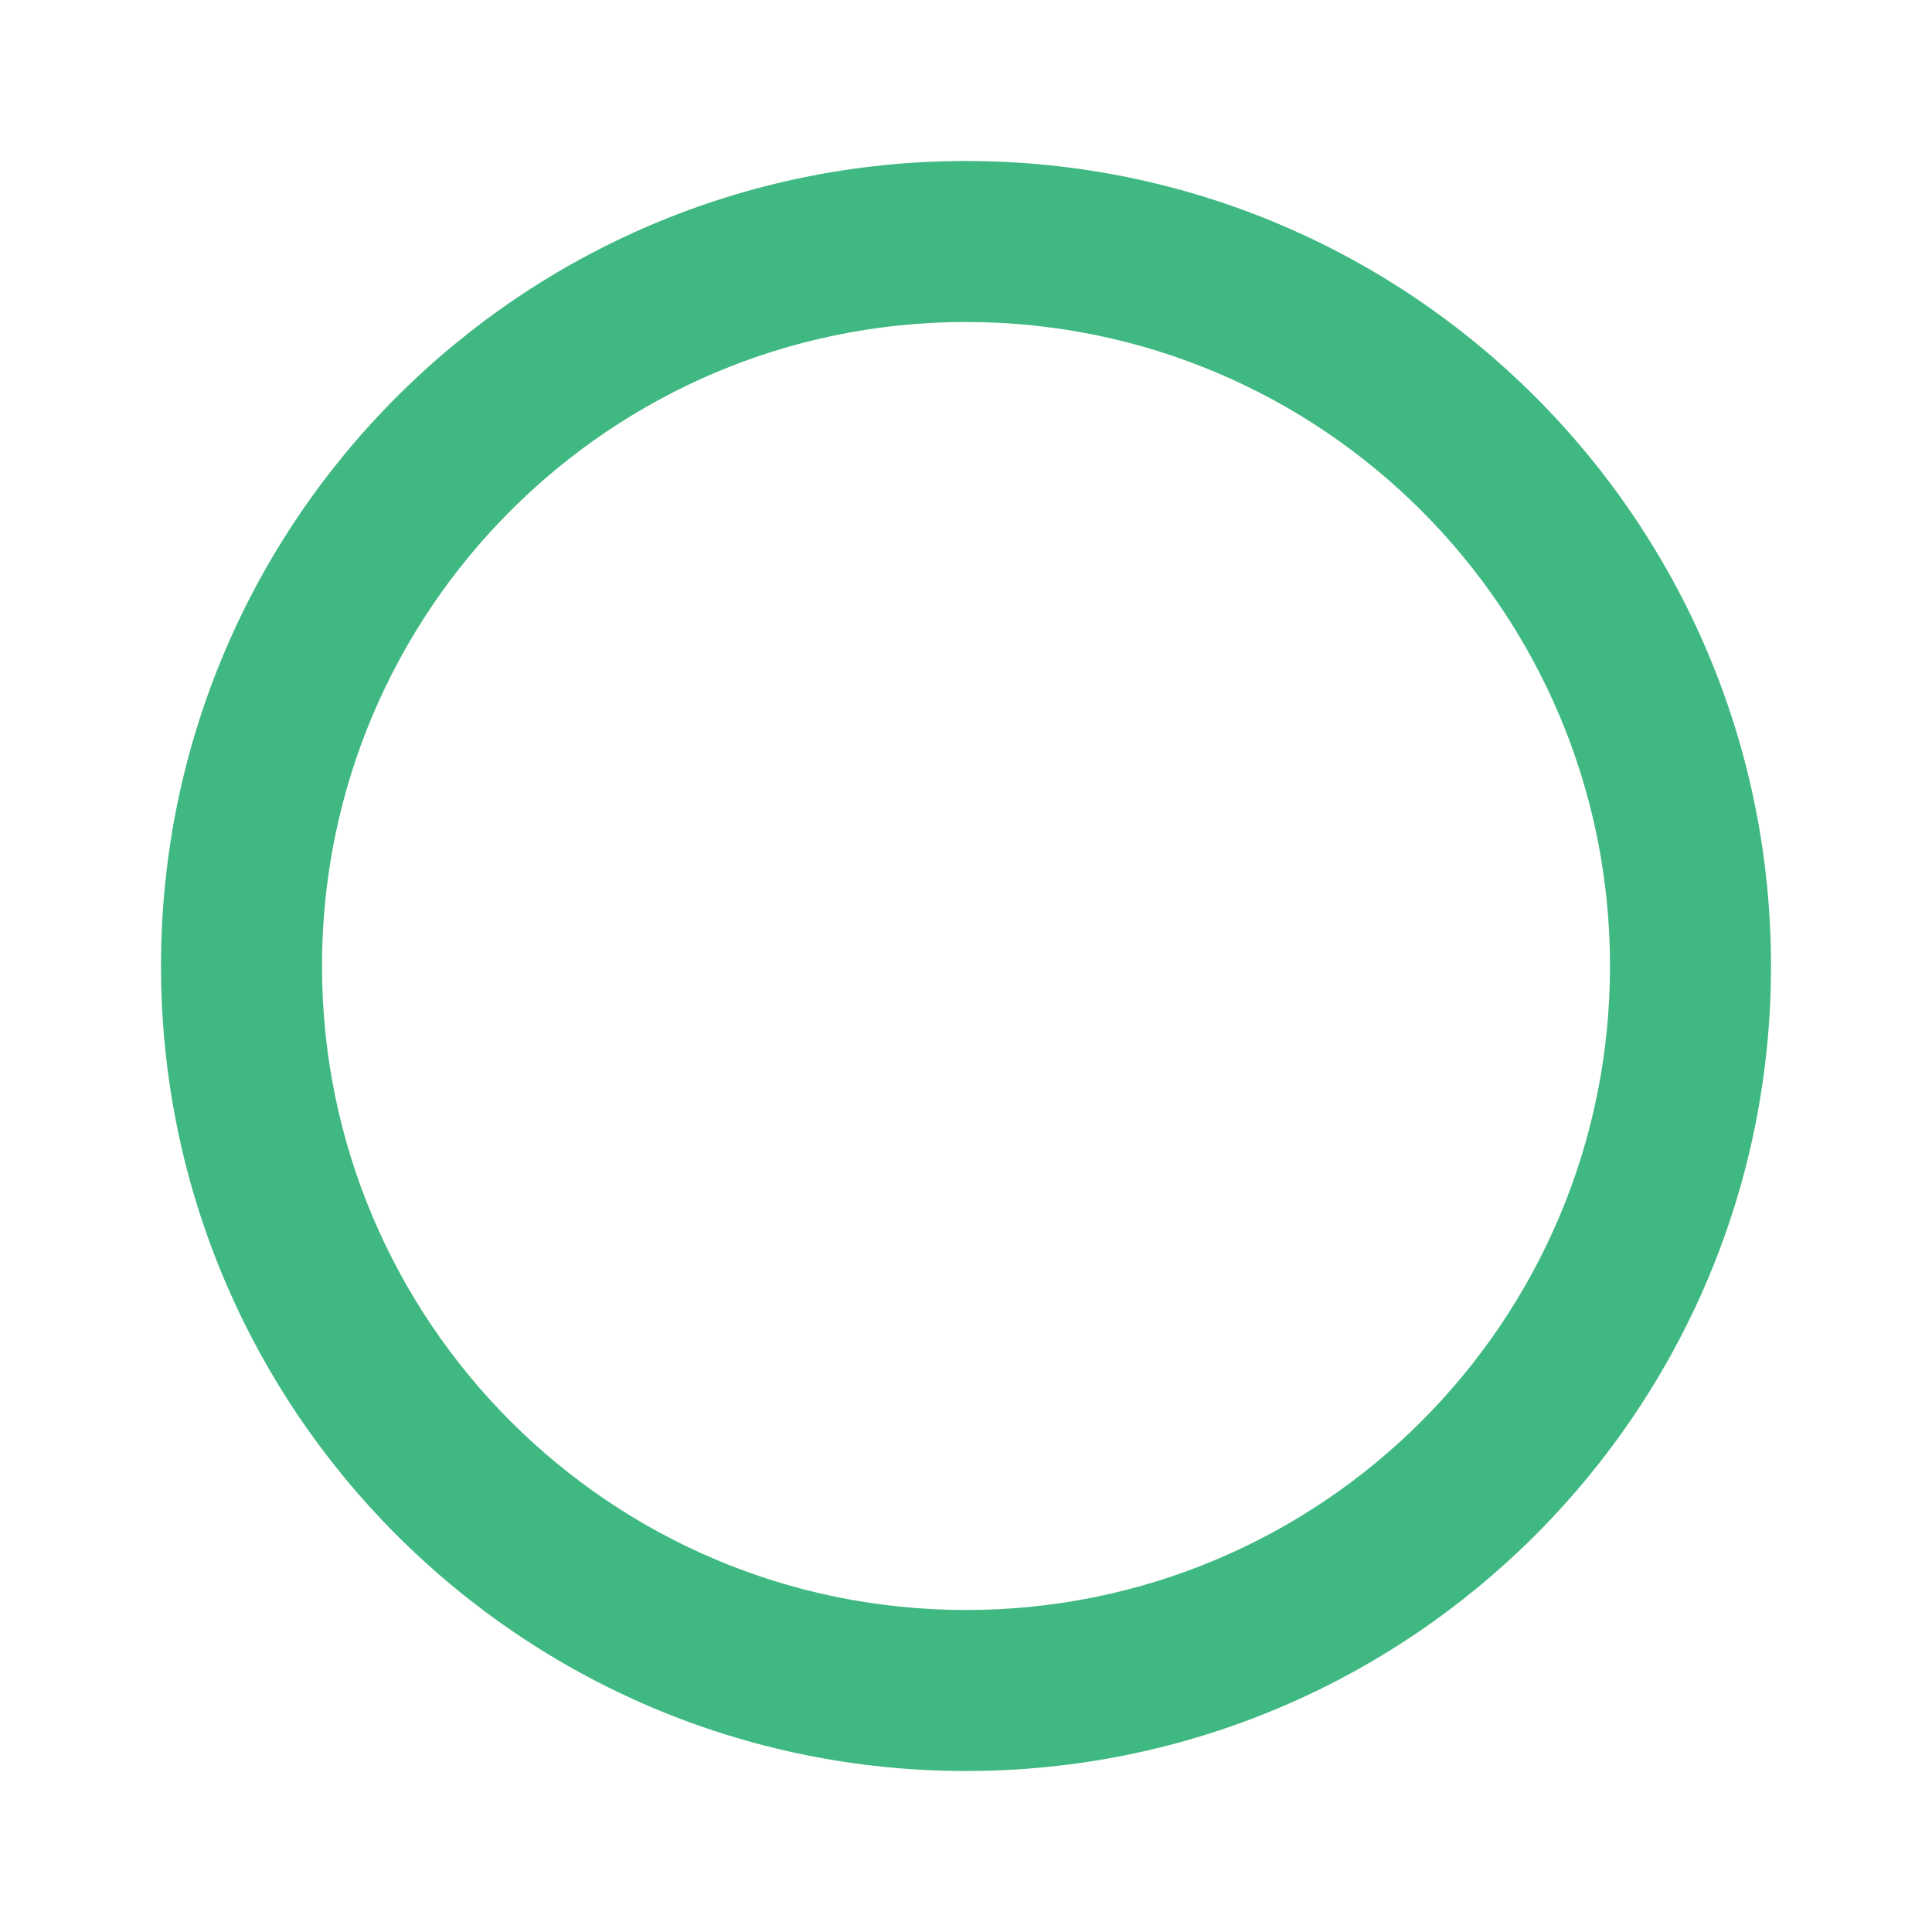
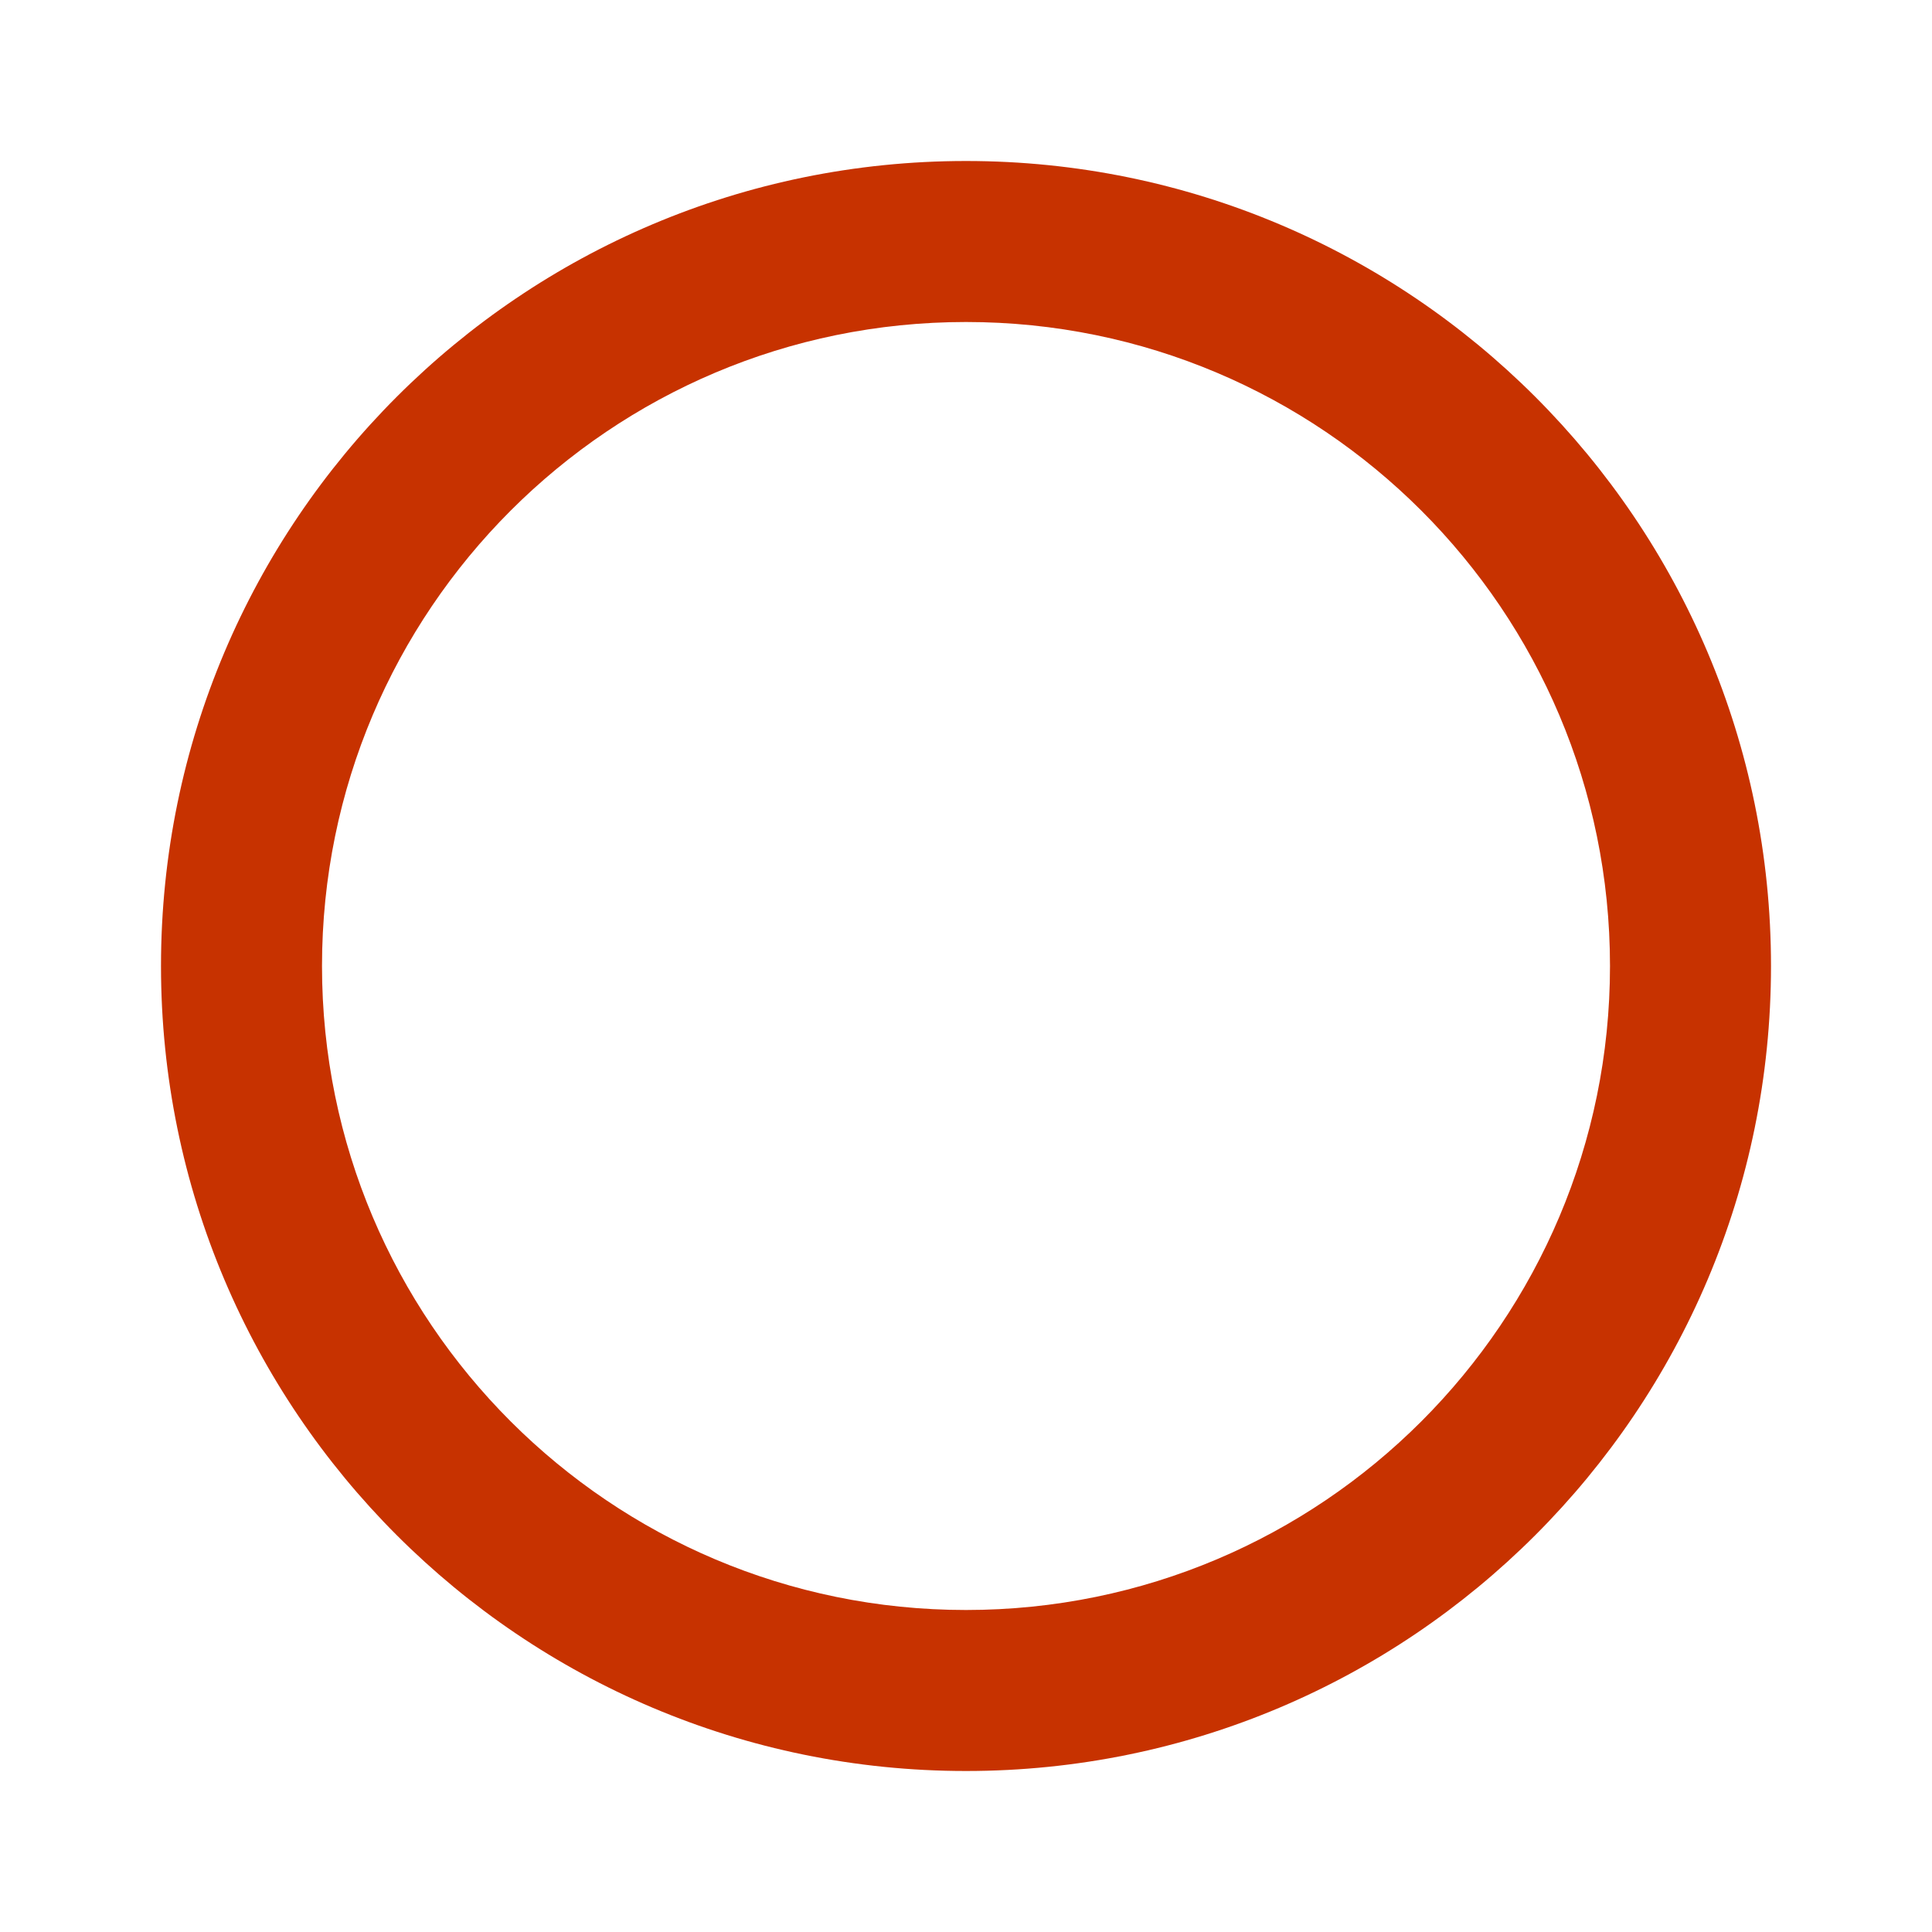
- <svg xmlns="http://www.w3.org/2000/svg" viewBox="0 0 24 24" fill="#40b882">
+ <svg xmlns="http://www.w3.org/2000/svg" viewBox="0 0 24 24" fill="#c73200">
  <path d="M12 22C6.477 22 2 17.523 2 12C2 6.477 6.477 2 12 2C17.523 2 22 6.477 22 12C22 17.523 17.523 22 12 22ZM12 20C16.418 20 20 16.418 20 12C20 7.582 16.418 4 12 4C7.582 4 4 7.582 4 12C4 16.418 7.582 20 12 20Z" />
</svg>
